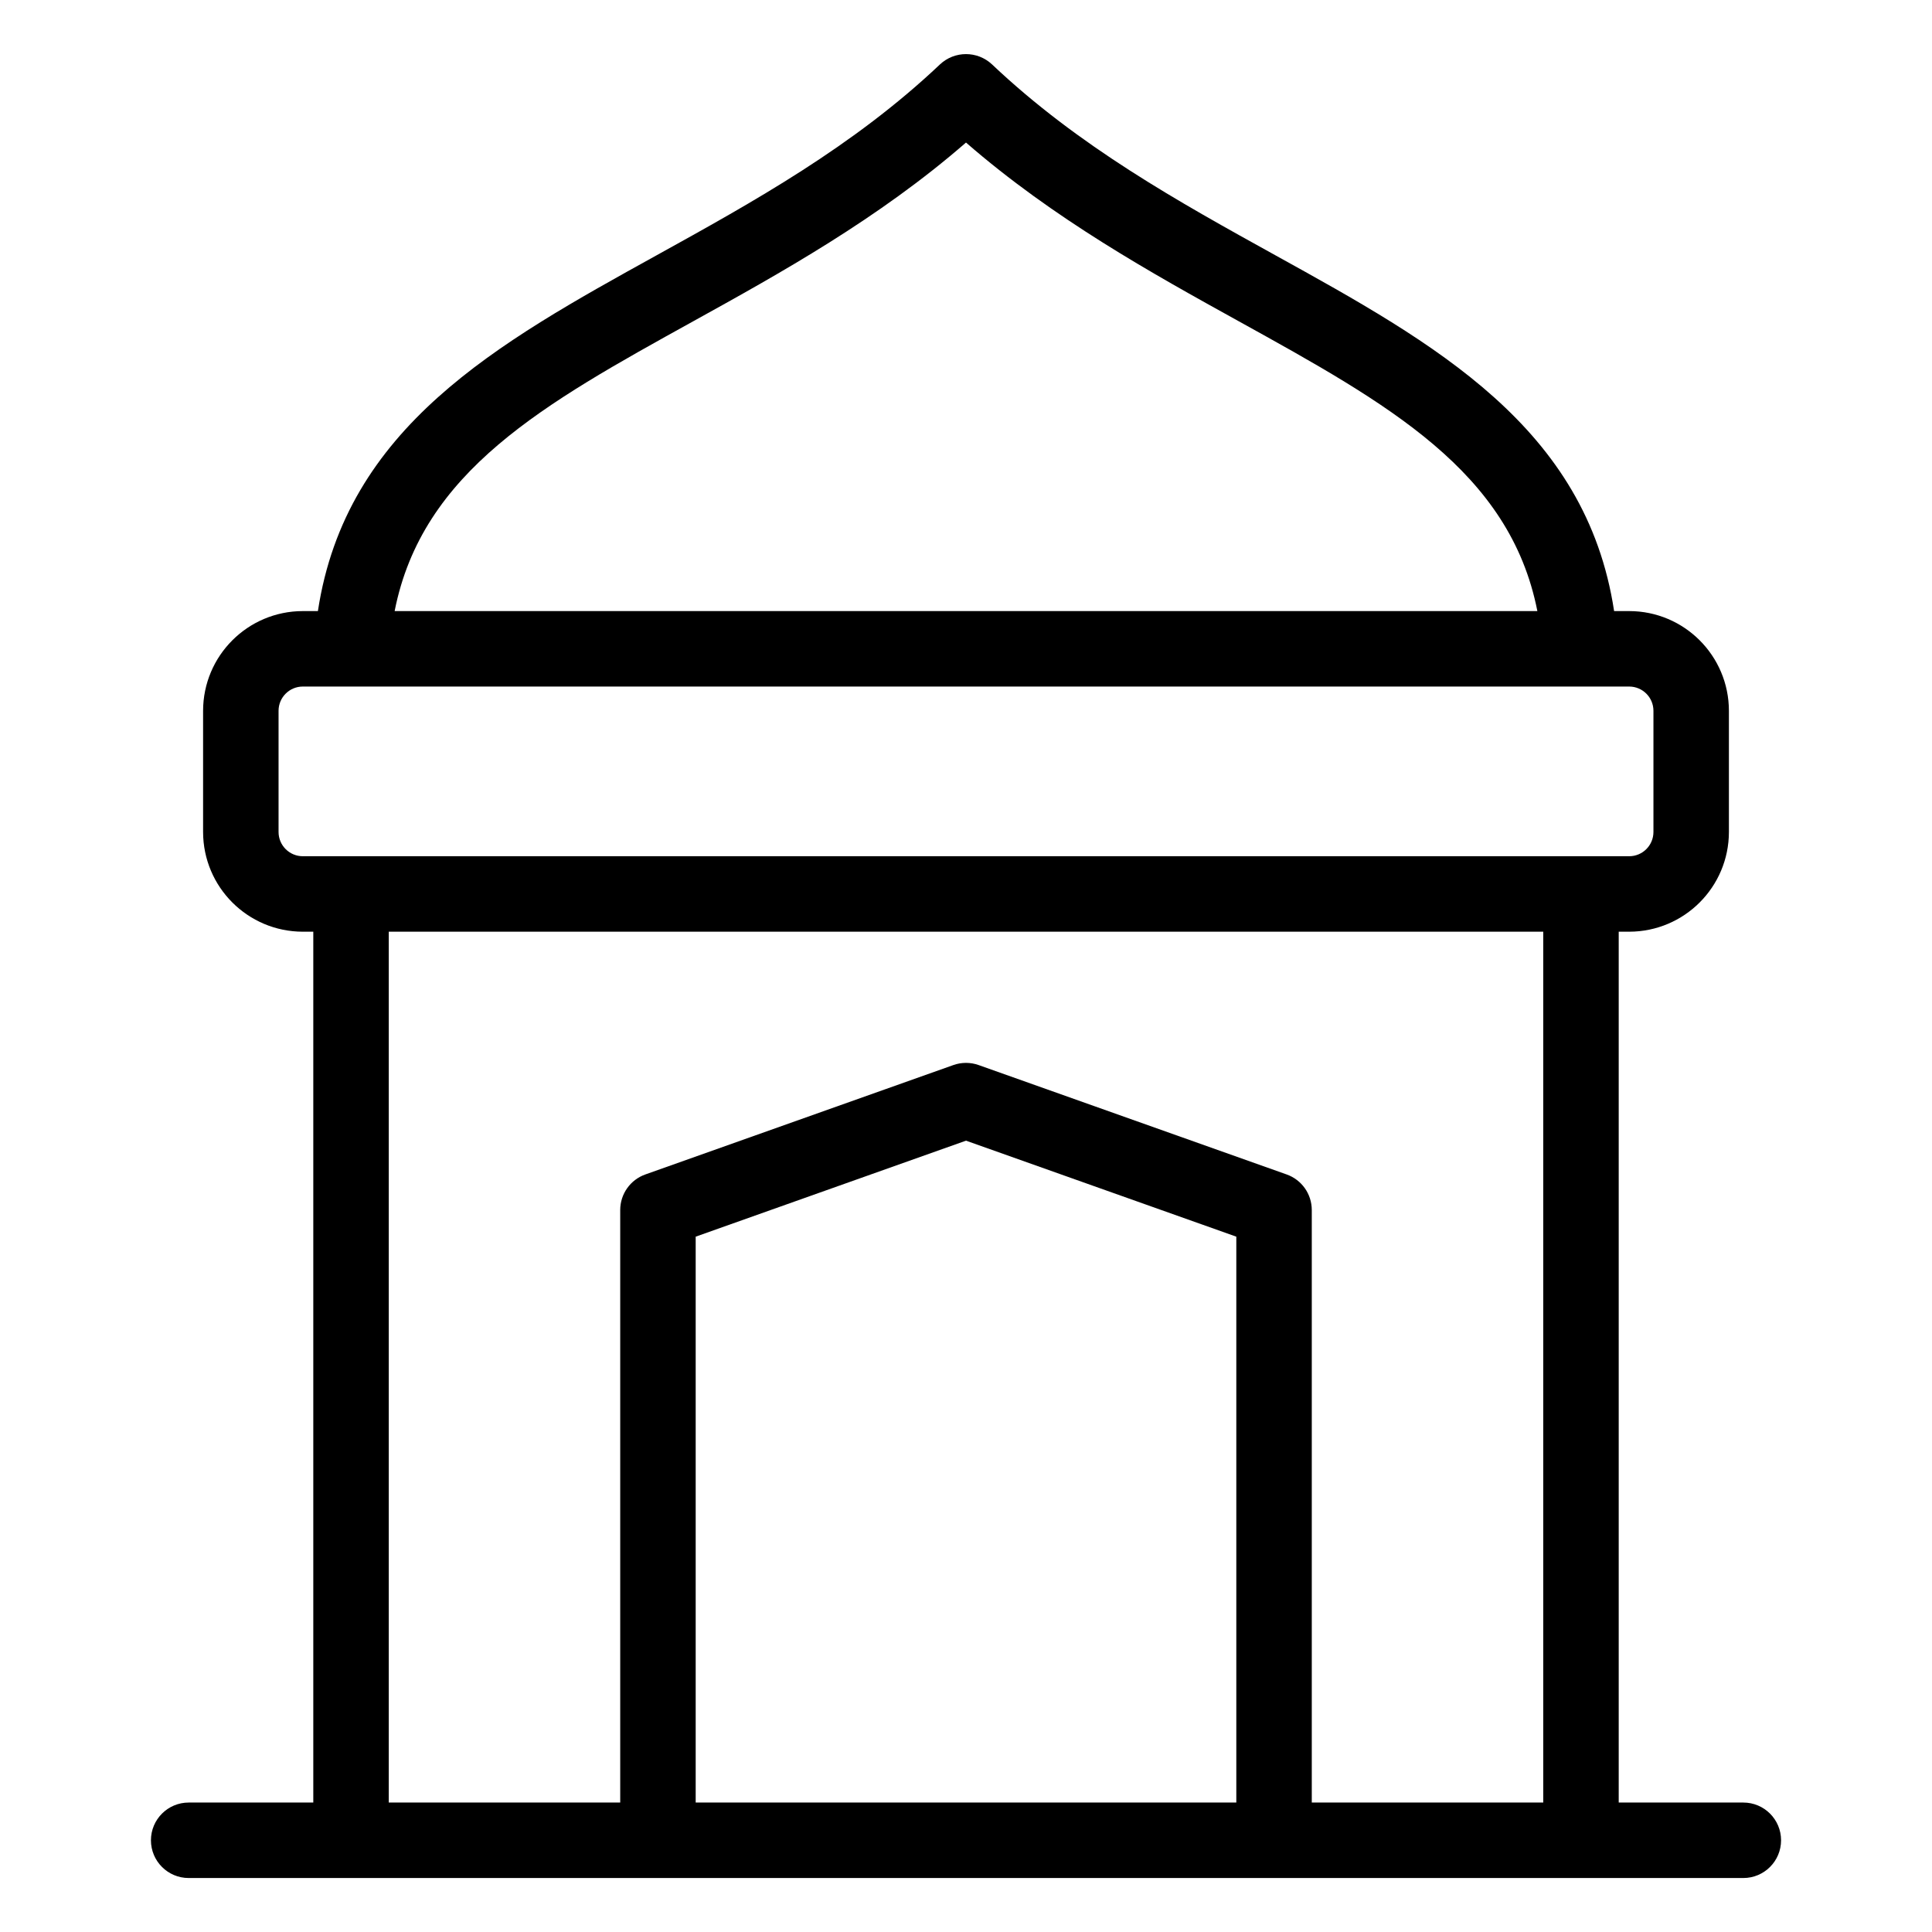
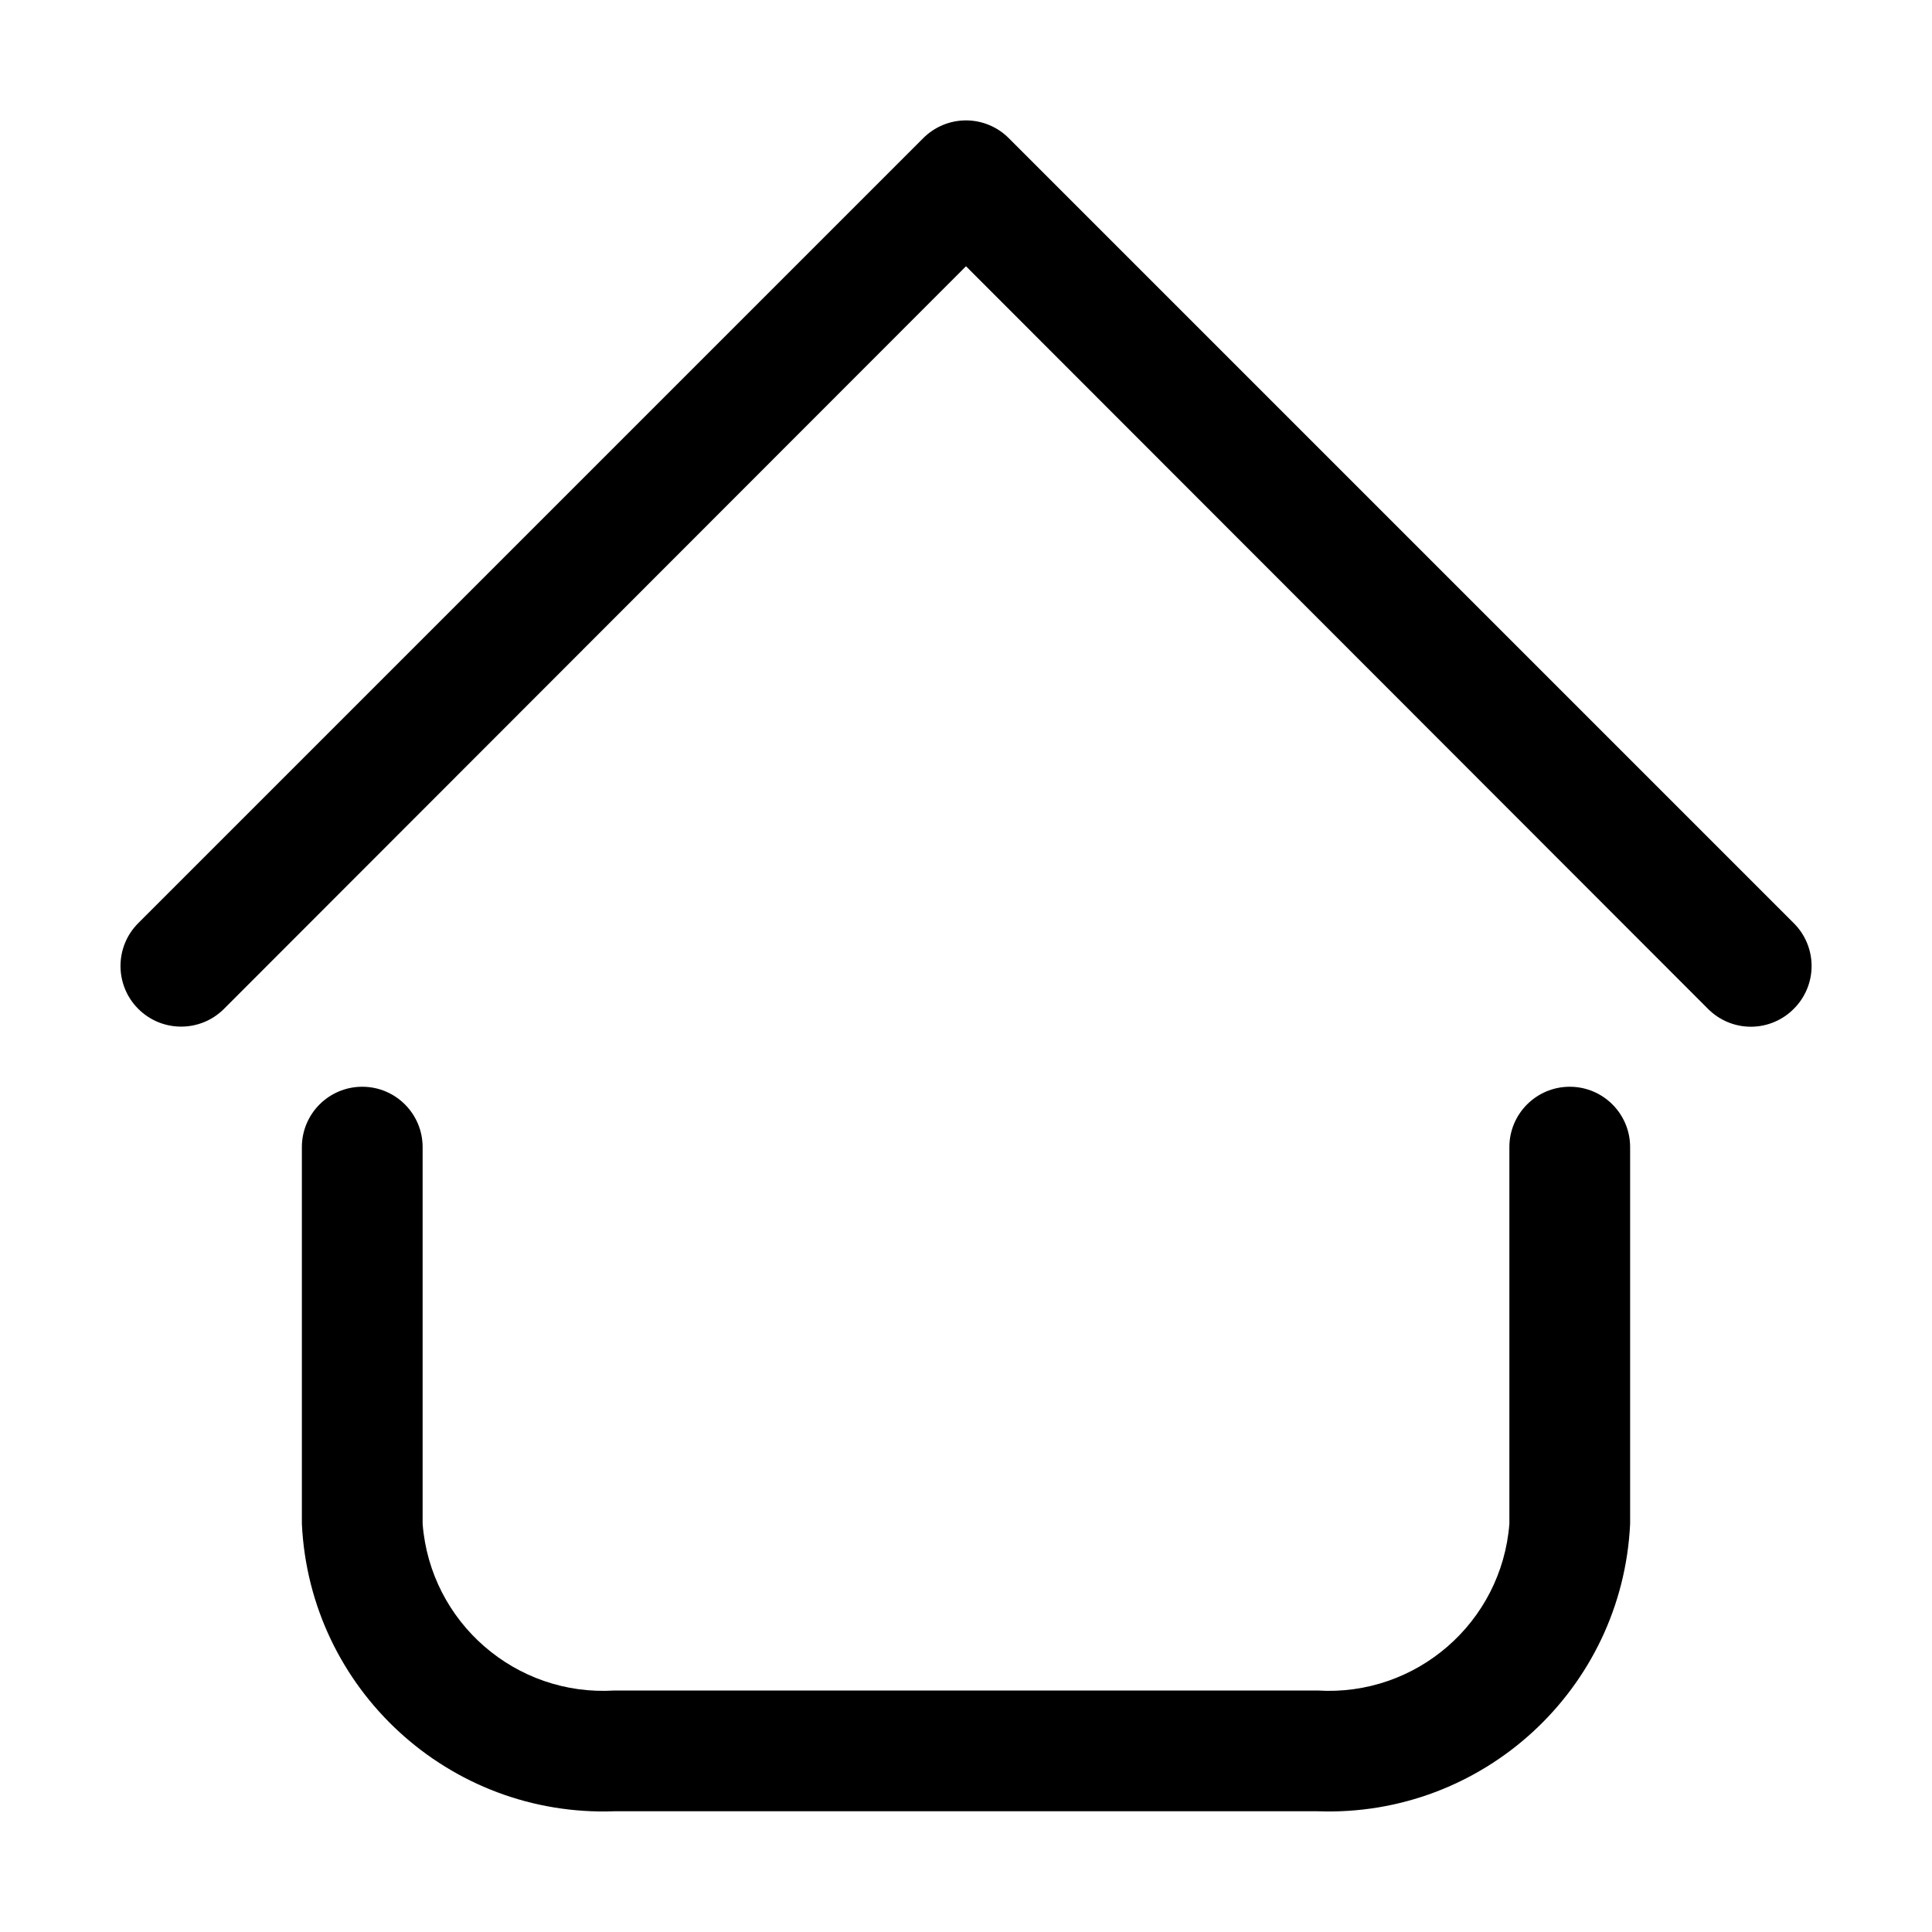
- <svg xmlns="http://www.w3.org/2000/svg" id="mosque" height="512" viewBox="0 0 512 512" width="512">
-   <path d="m462 477.693h-33.024v-230.783h2.781a26.452 26.452 0 0 0 26.422-26.422v-32.123a26.452 26.452 0 0 0 -26.422-26.422h-4.002c-7.403-48.728-47.497-70.912-89.712-94.261-25.648-14.187-52.17-28.857-75.167-50.636a10.085 10.085 0 0 0 -13.752 0c-22.997 21.779-49.518 36.449-75.166 50.636-42.213 23.349-82.308 45.534-89.711 94.262h-4.003a26.452 26.452 0 0 0 -26.422 26.422v32.123a26.452 26.452 0 0 0 26.422 26.422h2.782v230.783h-33.025a10 10 0 0 0 0 20h412a10 10 0 0 0 0-20zm-388.179-257.205v-32.123a6.429 6.429 0 0 1 6.422-6.422h351.514a6.429 6.429 0 0 1 6.422 6.422v32.123a6.429 6.429 0 0 1 -6.422 6.422h-351.514a6.429 6.429 0 0 1 -6.422-6.422zm109.816-135.305c23.18-12.822 49.163-27.219 72.363-47.406 23.2 20.187 49.183 34.584 72.364 47.406 39.521 21.86 71.75 39.691 79.054 76.76h-302.834c7.304-37.069 39.533-54.9 79.054-76.76zm225.338 161.727v230.783h-61.34v-157.025a9.999 9.999 0 0 0 -6.653-9.423l-81.636-28.994a9.991 9.991 0 0 0 -6.693 0l-81.636 28.994a9.999 9.999 0 0 0 -6.653 9.423v157.025h-61.339v-230.783zm-224.612 80.819 71.636-25.442 71.636 25.442v149.965h-143.272z" />
+ <svg xmlns="http://www.w3.org/2000/svg" viewBox="0 0 32 32">
+   <g id="_9-Home" data-name="9-Home">
+     <path d="m21.82 30h-11.64a5 5 0 0 1 -5.18-4.76v-6.24a1 1 0 0 1 2 0v6.24a3 3 0 0 0 3.18 2.76h11.64a3 3 0 0 0 3.18-2.76v-6.24a1 1 0 0 1 2 0v6.24a5 5 0 0 1 -5.18 4.76zm7.89-13.29a1 1 0 0 0 0-1.42l-13-13a1 1 0 0 0 -1.42 0l-13 13a1 1 0 0 0 1.42 1.42l12.29-12.3 12.29 12.3a1 1 0 0 0 1.42 0z" />
+   </g>
</svg>
